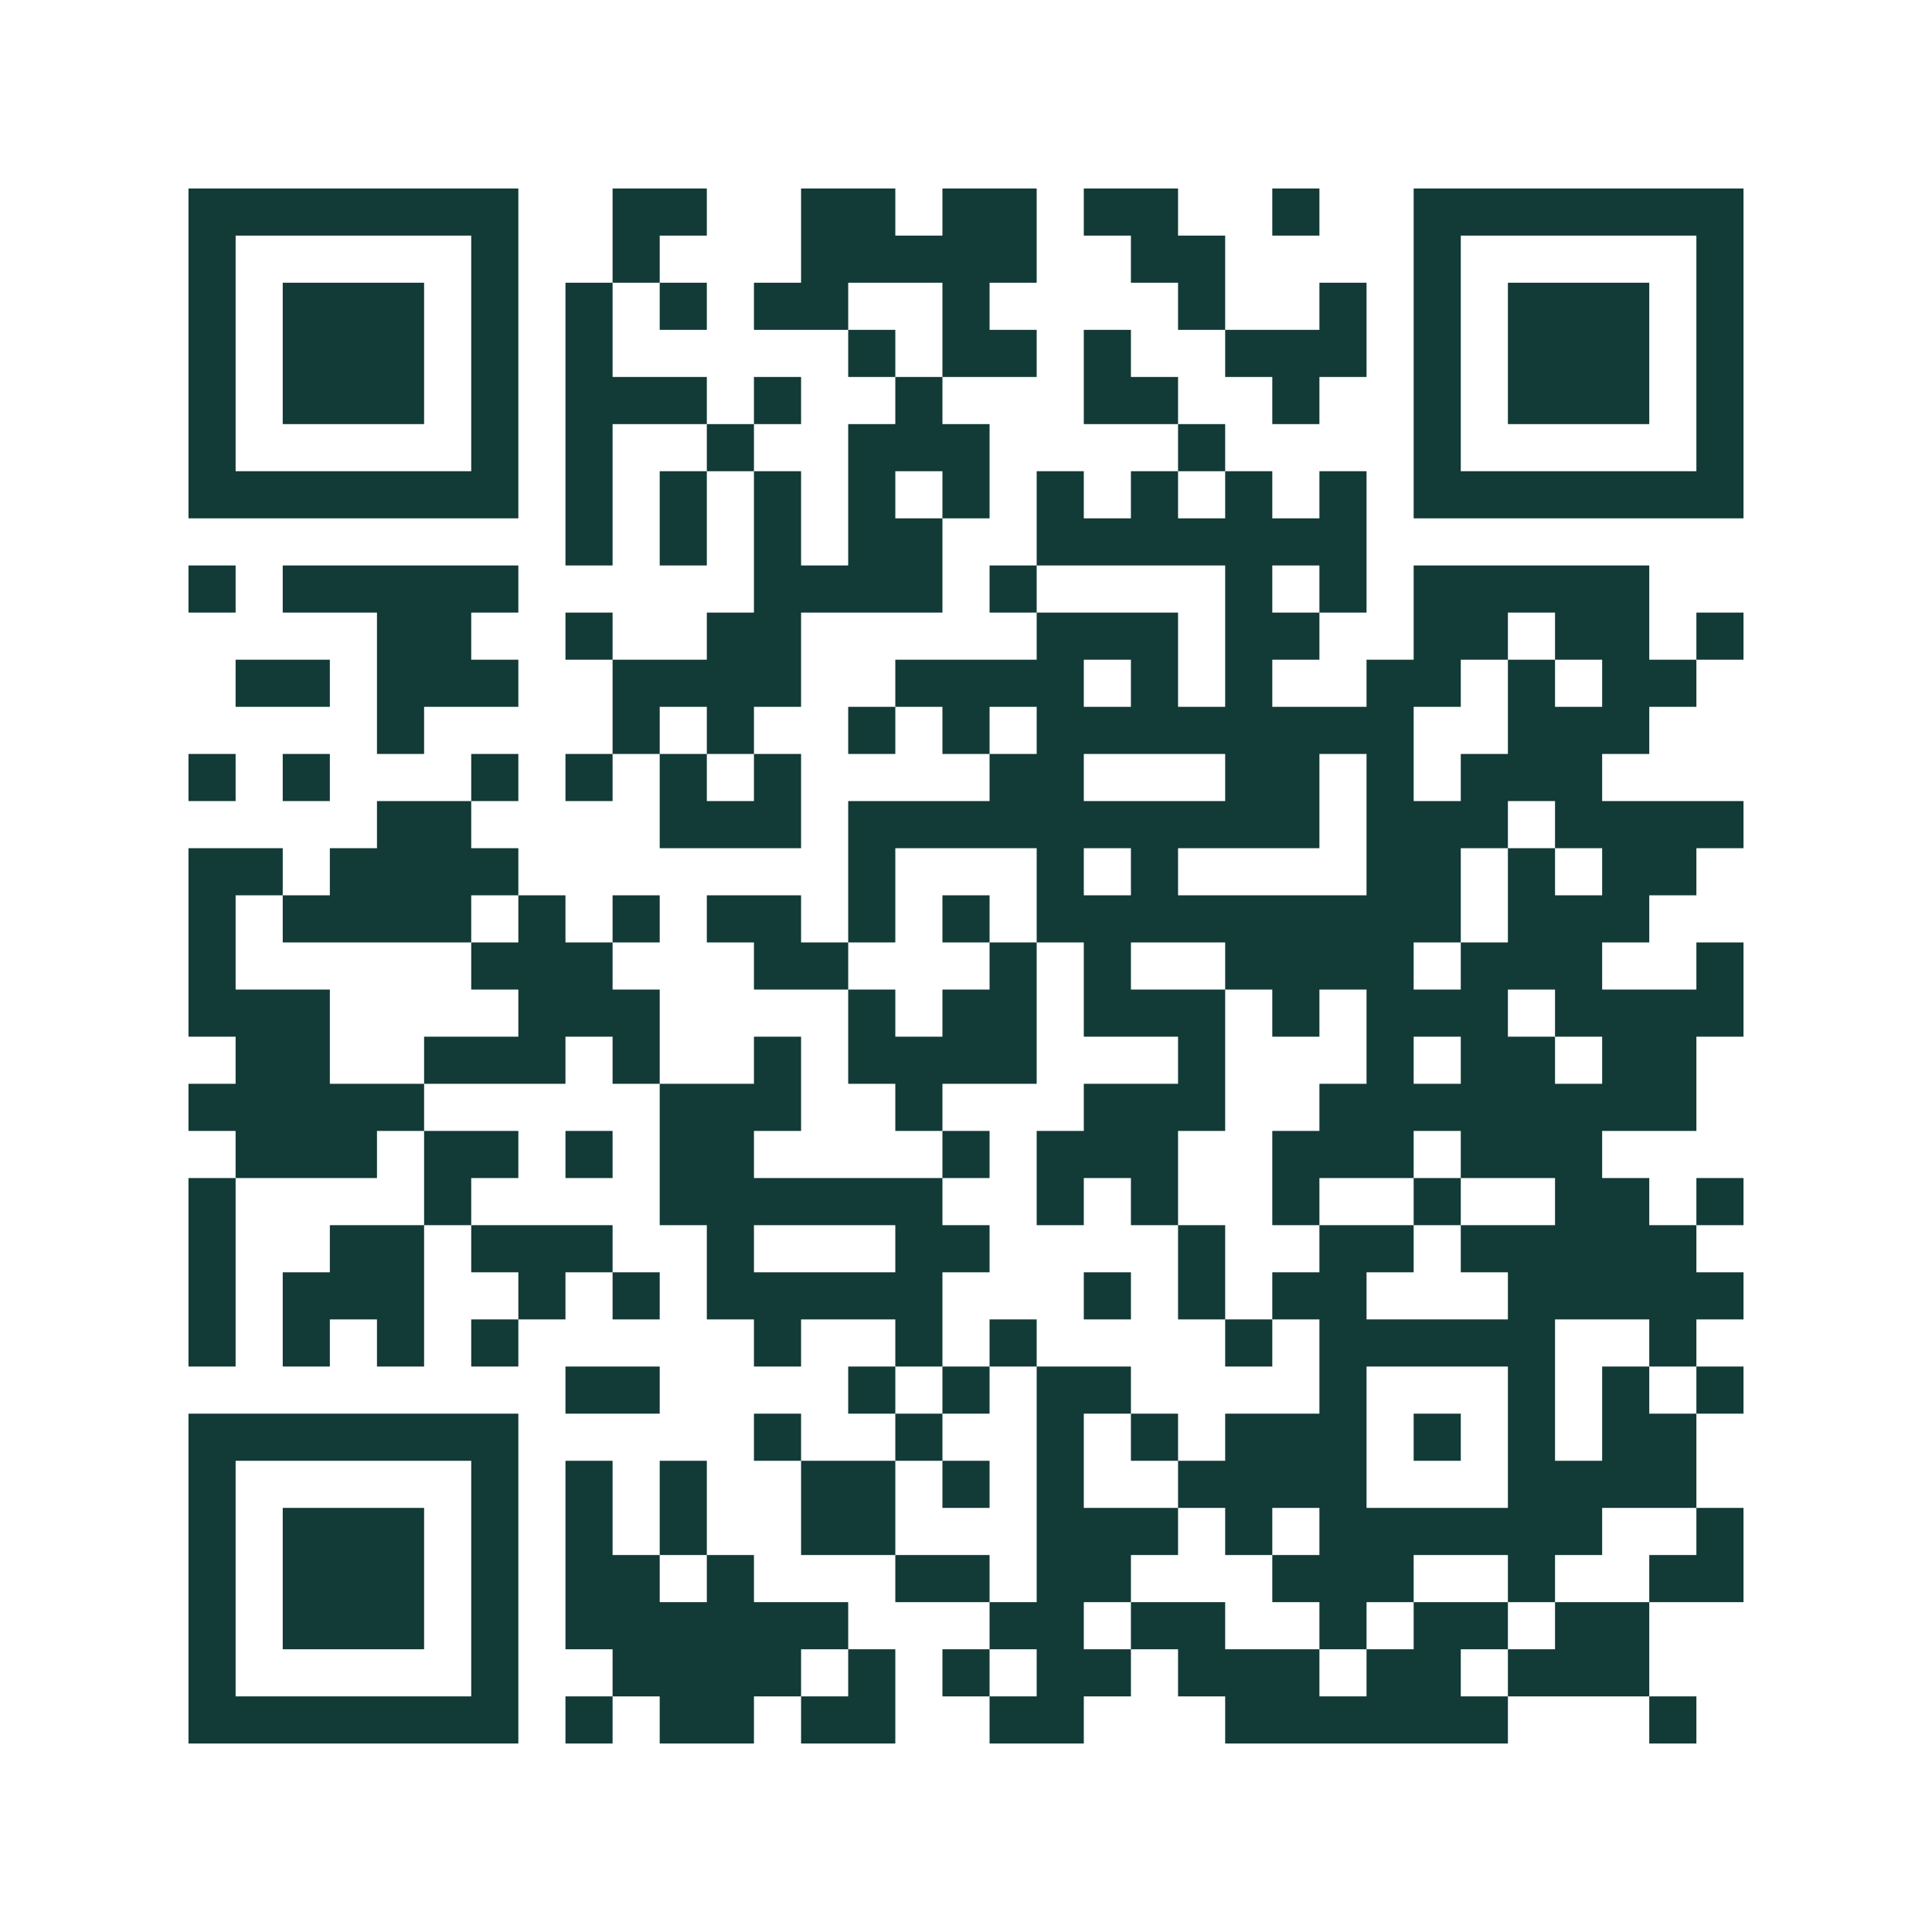
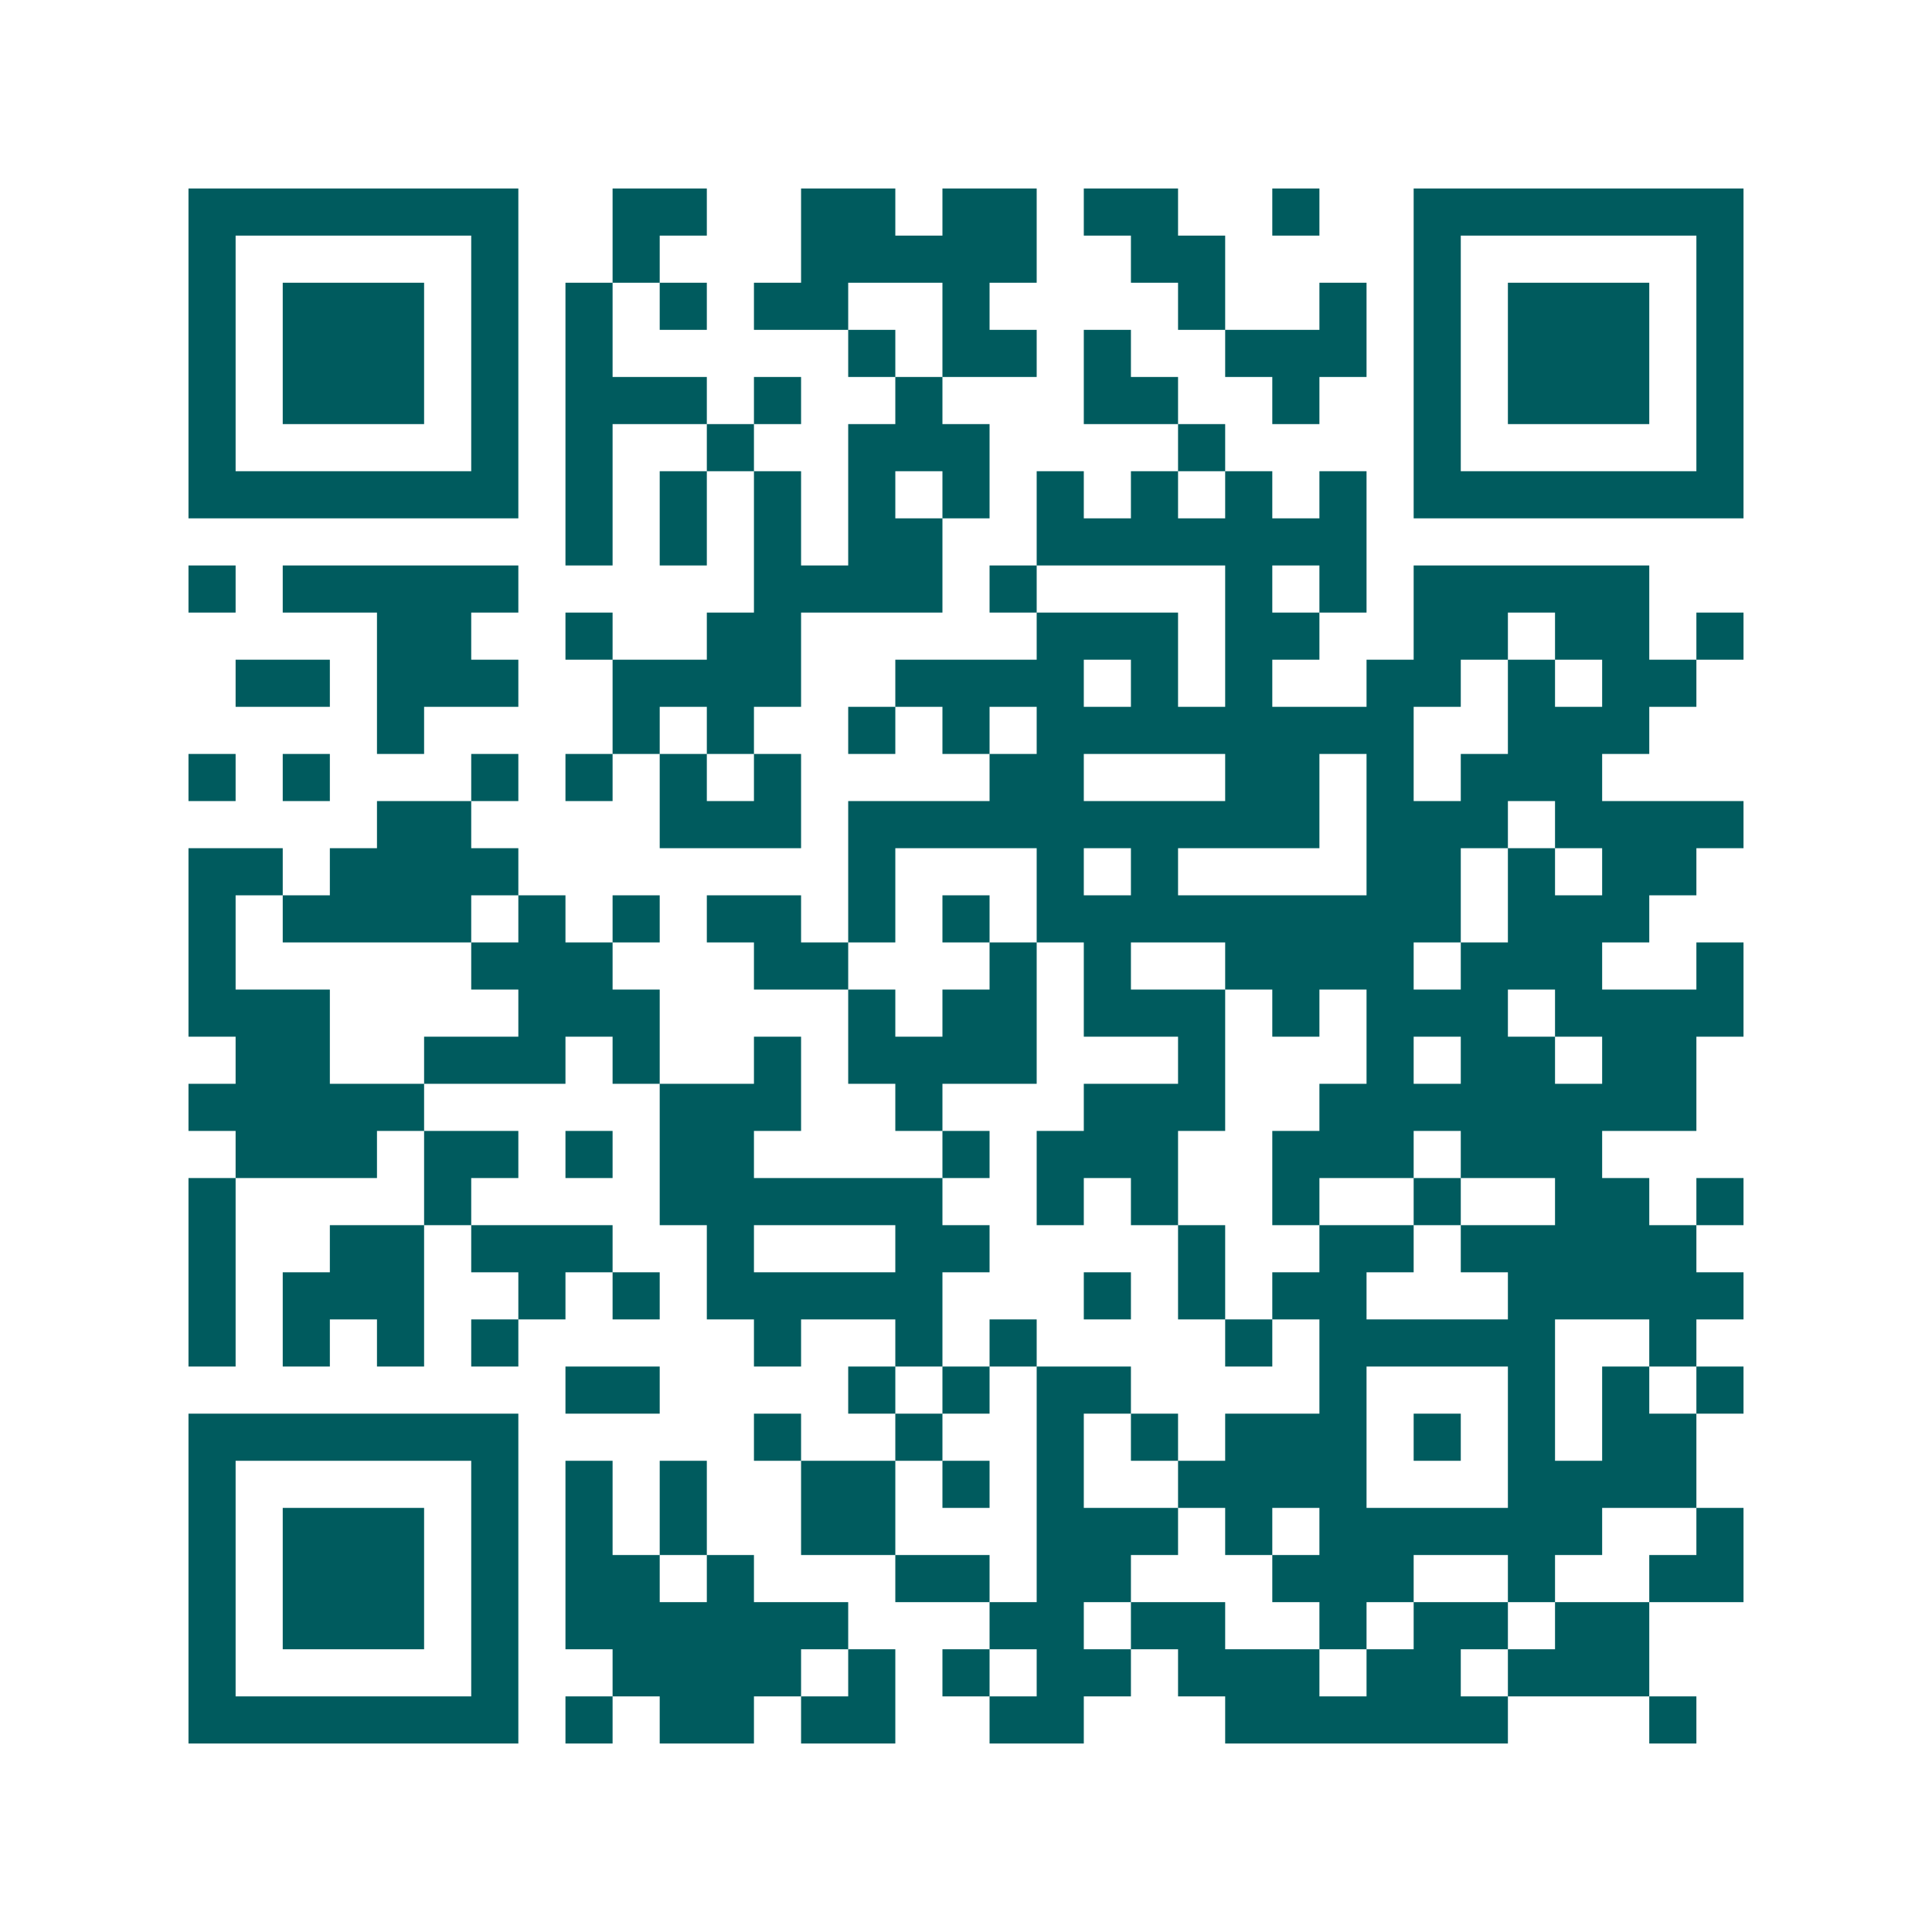
<svg xmlns="http://www.w3.org/2000/svg" width="41" height="41" class="segno">
  <path fill="#fff" d="M0 0h41v41h-41z" />
-   <path class="qrline" stroke="#123a36" d="M4 4.5h7m2 0h2m2 0h2m1 0h2m1 0h2m2 0h1m2 0h7m-33 1h1m5 0h1m2 0h1m3 0h5m2 0h2m4 0h1m5 0h1m-33 1h1m1 0h3m1 0h1m1 0h1m1 0h1m1 0h2m2 0h1m4 0h1m2 0h1m1 0h1m1 0h3m1 0h1m-33 1h1m1 0h3m1 0h1m1 0h1m5 0h1m1 0h2m1 0h1m2 0h3m1 0h1m1 0h3m1 0h1m-33 1h1m1 0h3m1 0h1m1 0h3m1 0h1m2 0h1m3 0h2m2 0h1m2 0h1m1 0h3m1 0h1m-33 1h1m5 0h1m1 0h1m2 0h1m2 0h3m4 0h1m4 0h1m5 0h1m-33 1h7m1 0h1m1 0h1m1 0h1m1 0h1m1 0h1m1 0h1m1 0h1m1 0h1m1 0h1m1 0h7m-25 1h1m1 0h1m1 0h1m1 0h2m2 0h7m-25 1h1m1 0h5m5 0h4m1 0h1m4 0h1m1 0h1m1 0h5m-27 1h2m2 0h1m2 0h2m5 0h3m1 0h2m2 0h2m1 0h2m1 0h1m-32 1h2m1 0h3m2 0h4m2 0h4m1 0h1m1 0h1m2 0h2m1 0h1m1 0h2m-28 1h1m4 0h1m1 0h1m2 0h1m1 0h1m1 0h8m2 0h3m-31 1h1m1 0h1m3 0h1m1 0h1m1 0h1m1 0h1m4 0h2m3 0h2m1 0h1m1 0h3m-26 1h2m4 0h3m1 0h10m1 0h3m1 0h4m-33 1h2m1 0h4m7 0h1m3 0h1m1 0h1m4 0h2m1 0h1m1 0h2m-32 1h1m1 0h4m1 0h1m1 0h1m1 0h2m1 0h1m1 0h1m1 0h9m1 0h3m-31 1h1m5 0h3m3 0h2m3 0h1m1 0h1m2 0h4m1 0h3m2 0h1m-33 1h3m4 0h3m4 0h1m1 0h2m1 0h3m1 0h1m1 0h3m1 0h4m-32 1h2m2 0h3m1 0h1m2 0h1m1 0h4m3 0h1m3 0h1m1 0h2m1 0h2m-32 1h5m5 0h3m2 0h1m3 0h3m2 0h8m-31 1h3m1 0h2m1 0h1m1 0h2m4 0h1m1 0h3m2 0h3m1 0h3m-30 1h1m4 0h1m4 0h6m2 0h1m1 0h1m2 0h1m2 0h1m2 0h2m1 0h1m-33 1h1m2 0h2m1 0h3m2 0h1m3 0h2m4 0h1m2 0h2m1 0h5m-32 1h1m1 0h3m2 0h1m1 0h1m1 0h5m3 0h1m1 0h1m1 0h2m3 0h5m-33 1h1m1 0h1m1 0h1m1 0h1m5 0h1m2 0h1m1 0h1m4 0h1m1 0h5m2 0h1m-24 1h2m4 0h1m1 0h1m1 0h2m4 0h1m3 0h1m1 0h1m1 0h1m-33 1h7m5 0h1m2 0h1m2 0h1m1 0h1m1 0h3m1 0h1m1 0h1m1 0h2m-32 1h1m5 0h1m1 0h1m1 0h1m2 0h2m1 0h1m1 0h1m2 0h4m3 0h4m-32 1h1m1 0h3m1 0h1m1 0h1m1 0h1m2 0h2m3 0h3m1 0h1m1 0h6m2 0h1m-33 1h1m1 0h3m1 0h1m1 0h2m1 0h1m3 0h2m1 0h2m3 0h3m2 0h1m2 0h2m-33 1h1m1 0h3m1 0h1m1 0h6m3 0h2m1 0h2m2 0h1m1 0h2m1 0h2m-31 1h1m5 0h1m2 0h4m1 0h1m1 0h1m1 0h2m1 0h3m1 0h2m1 0h3m-31 1h7m1 0h1m1 0h2m1 0h2m2 0h2m3 0h6m3 0h1" />
+   <path class="qrline" stroke="#005b5e" d="M4 4.5h7m2 0h2m2 0h2m1 0h2m1 0h2m2 0h1m2 0h7m-33 1h1m5 0h1m2 0h1m3 0h5m2 0h2m4 0h1m5 0h1m-33 1h1m1 0h3m1 0h1m1 0h1m1 0h1m1 0h2m2 0h1m4 0h1m2 0h1m1 0h1m1 0h3m1 0h1m-33 1h1m1 0h3m1 0h1m1 0h1m5 0h1m1 0h2m1 0h1m2 0h3m1 0h1m1 0h3m1 0h1m-33 1h1m1 0h3m1 0h1m1 0h3m1 0h1m2 0h1m3 0h2m2 0h1m2 0h1m1 0h3m1 0h1m-33 1h1m5 0h1m1 0h1m2 0h1m2 0h3m4 0h1m4 0h1m5 0h1m-33 1h7m1 0h1m1 0h1m1 0h1m1 0h1m1 0h1m1 0h1m1 0h1m1 0h1m1 0h1m1 0h7m-25 1h1m1 0h1m1 0h1m1 0h2m2 0h7m-25 1h1m1 0h5m5 0h4m1 0h1m4 0h1m1 0h1m1 0h5m-27 1h2m2 0h1m2 0h2m5 0h3m1 0h2m2 0h2m1 0h2m1 0h1m-32 1h2m1 0h3m2 0h4m2 0h4m1 0h1m1 0h1m2 0h2m1 0h1m1 0h2m-28 1h1m4 0h1m1 0h1m2 0h1m1 0h1m1 0h8m2 0h3m-31 1h1m1 0h1m3 0h1m1 0h1m1 0h1m1 0h1m4 0h2m3 0h2m1 0h1m1 0h3m-26 1h2m4 0h3m1 0h10m1 0h3m1 0h4m-33 1h2m1 0h4m7 0h1m3 0h1m1 0h1m4 0h2m1 0h1m1 0h2m-32 1h1m1 0h4m1 0h1m1 0h1m1 0h2m1 0h1m1 0h1m1 0h9m1 0h3m-31 1h1m5 0h3m3 0h2m3 0h1m1 0h1m2 0h4m1 0h3m2 0h1m-33 1h3m4 0h3m4 0h1m1 0h2m1 0h3m1 0h1m1 0h3m1 0h4m-32 1h2m2 0h3m1 0h1m2 0h1m1 0h4m3 0h1m3 0h1m1 0h2m1 0h2m-32 1h5m5 0h3m2 0h1m3 0h3m2 0h8m-31 1h3m1 0h2m1 0h1m1 0h2m4 0h1m1 0h3m2 0h3m1 0h3m-30 1h1m4 0h1m4 0h6m2 0h1m1 0h1m2 0h1m2 0h1m2 0h2m1 0h1m-33 1h1m2 0h2m1 0h3m2 0h1m3 0h2m4 0h1m2 0h2m1 0h5m-32 1h1m1 0h3m2 0h1m1 0h1m1 0h5m3 0h1m1 0h1m1 0h2m3 0h5m-33 1h1m1 0h1m1 0h1m1 0h1m5 0h1m2 0h1m1 0h1m4 0h1m1 0h5m2 0h1m-24 1h2m4 0h1m1 0h1m1 0h2m4 0h1m3 0h1m1 0h1m1 0h1m-33 1h7m5 0h1m2 0h1m2 0h1m1 0h1m1 0h3m1 0h1m1 0h1m1 0h2m-32 1h1m5 0h1m1 0h1m1 0h1m2 0h2m1 0h1m1 0h1m2 0h4m3 0h4m-32 1h1m1 0h3m1 0h1m1 0h1m1 0h1m2 0h2m3 0h3m1 0h1m1 0h6m2 0h1m-33 1h1m1 0h3m1 0h1m1 0h2m1 0h1m3 0h2m1 0h2m3 0h3m2 0h1m2 0h2m-33 1h1m1 0h3m1 0h1m1 0h6m3 0h2m1 0h2m2 0h1m1 0h2m1 0h2m-31 1h1m5 0h1m2 0h4m1 0h1m1 0h1m1 0h2m1 0h3m1 0h2m1 0h3m-31 1h7m1 0h1m1 0h2m1 0h2m2 0h2m3 0h6m3 0h1" />
</svg>
